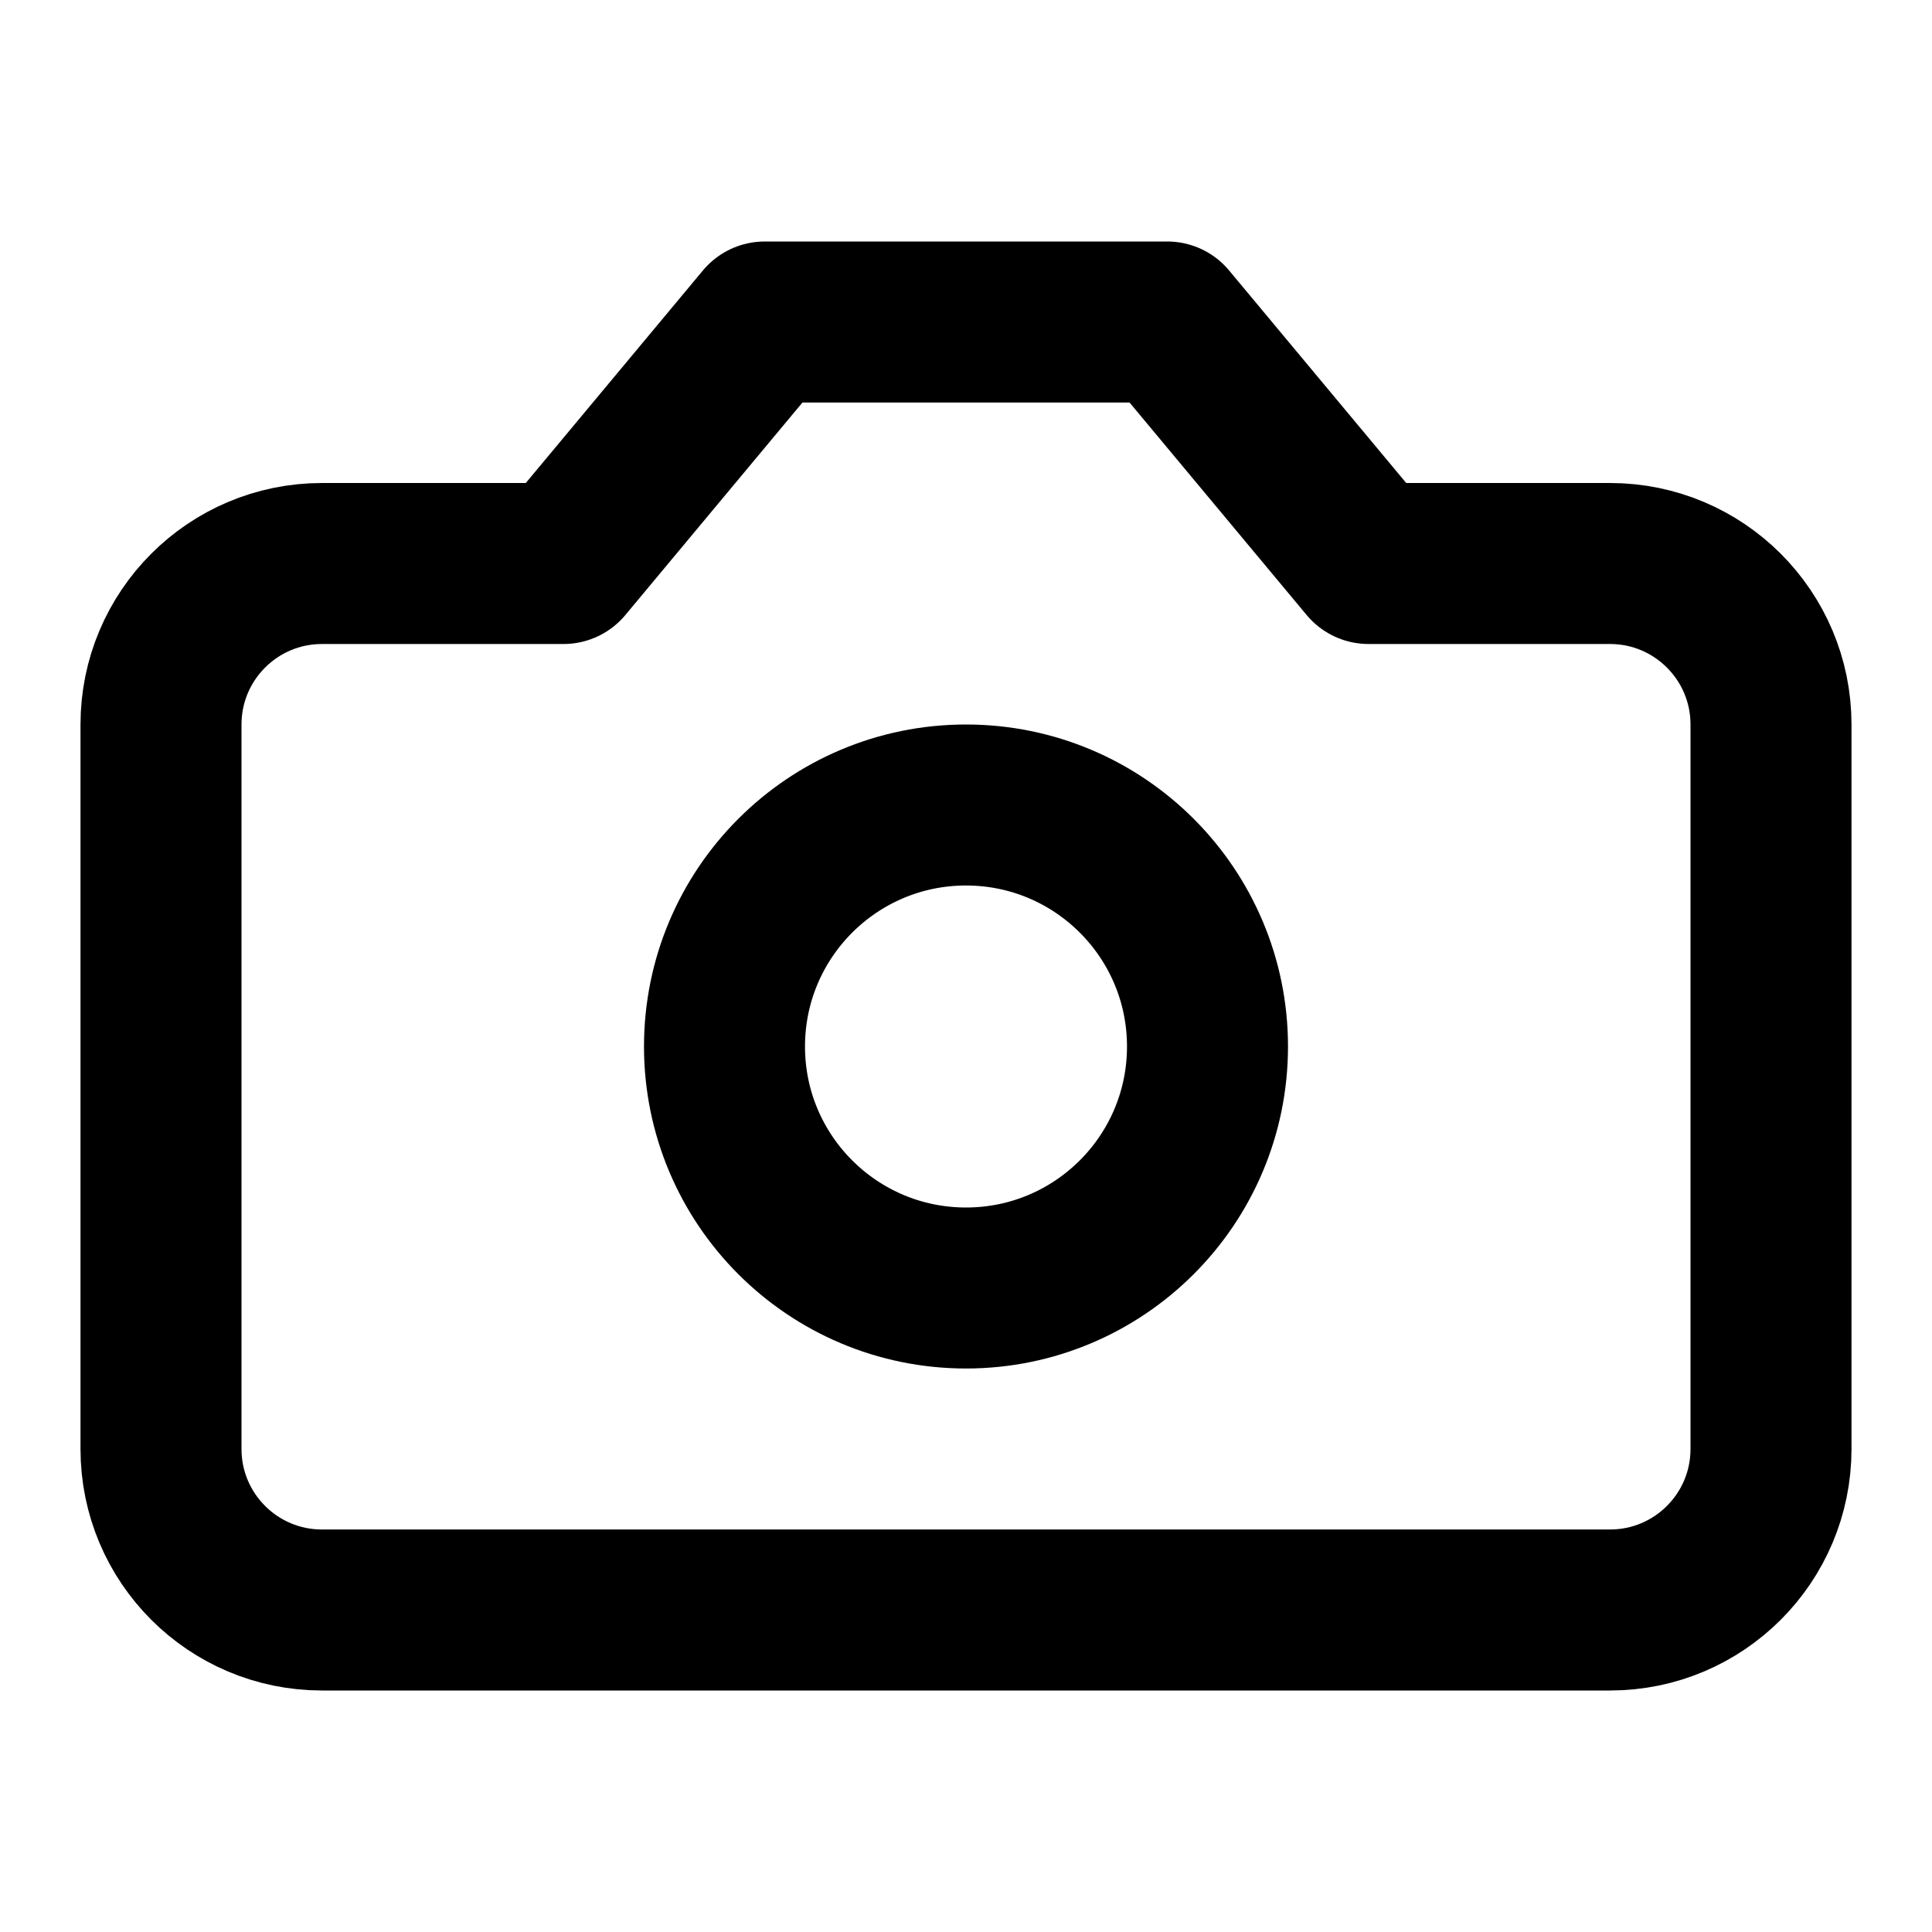
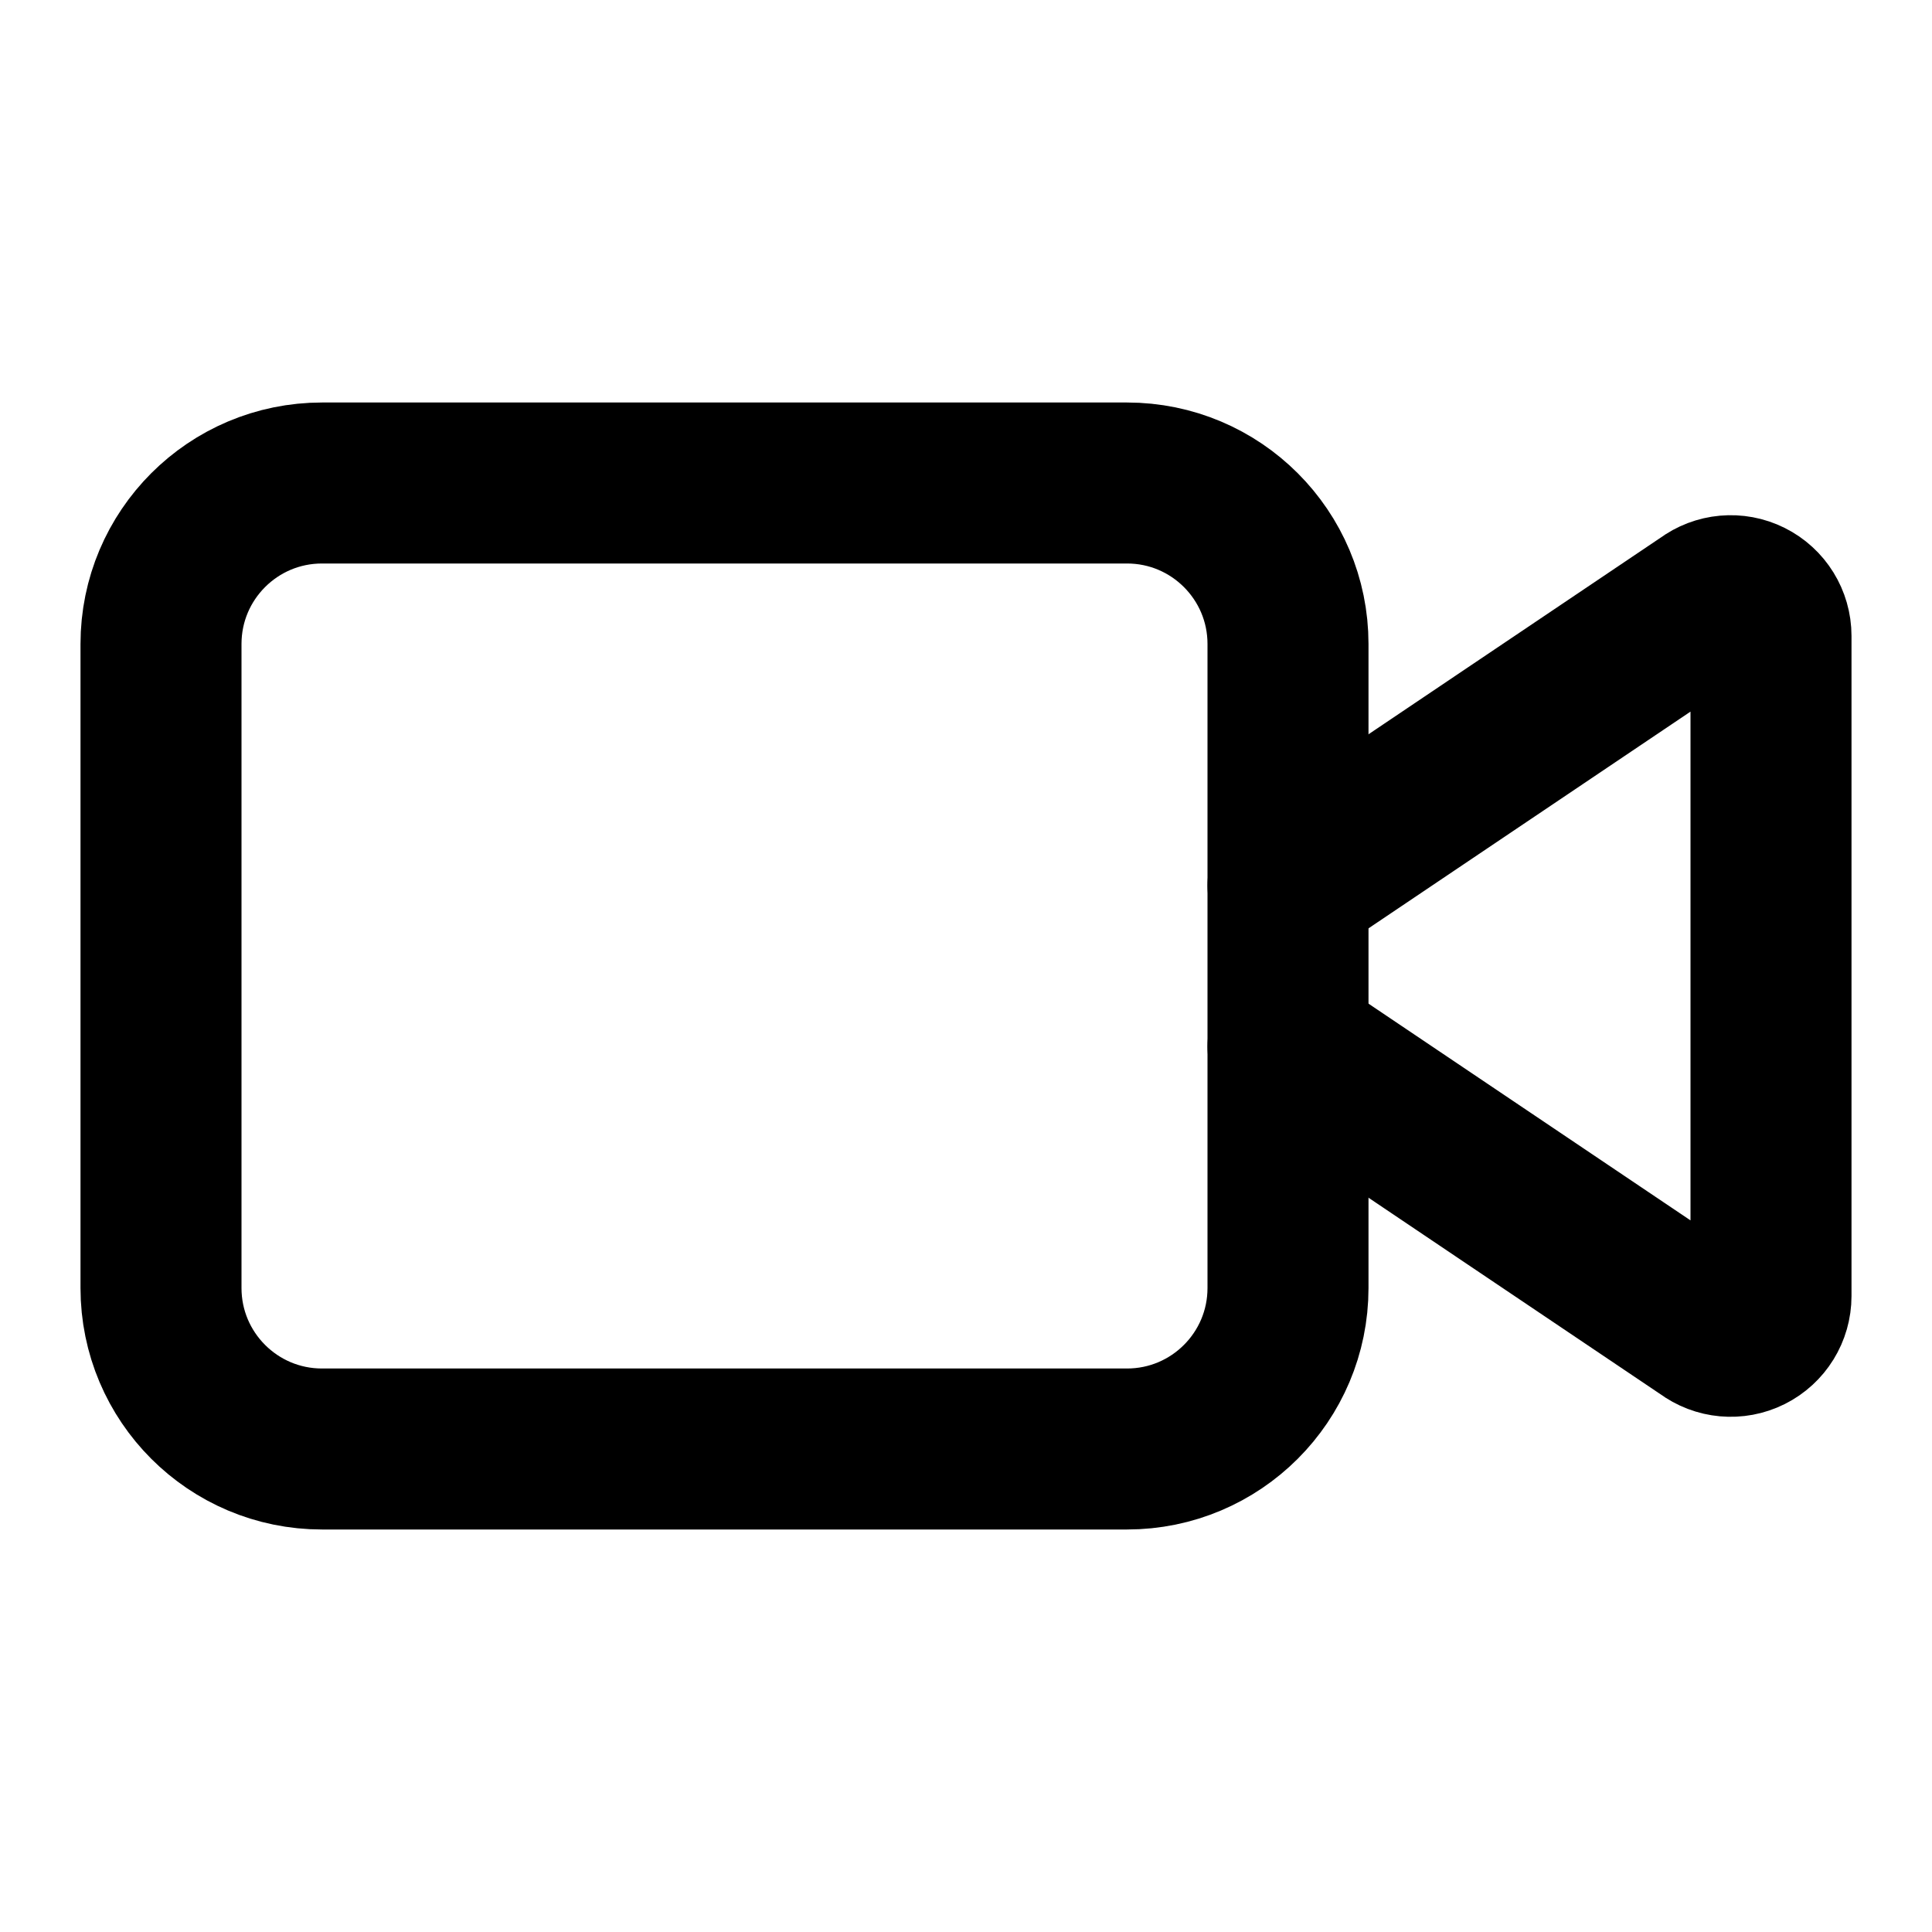
<svg xmlns="http://www.w3.org/2000/svg" viewBox="0 0 24 24" fill="none" stroke="currentColor" stroke-width="2" stroke-linecap="round" stroke-linejoin="round">
-   <path d="M14.5 4h-5L7 7H4a2 2 0 0 0-2 2v9a2 2 0 0 0 2 2h16a2 2 0 0 0 2-2V9a2 2 0 0 0-2-2h-3Z" />
-   <circle cx="12" cy="13" r="3" />
+   <path d="m16 13 5.2 3.5a.5.5 0 0 0 .8-.4V7.9a.5.5 0 0 0-.8-.4L16 11" />
+   <rect x="2" y="6" width="14" height="12" rx="2" />
</svg>
